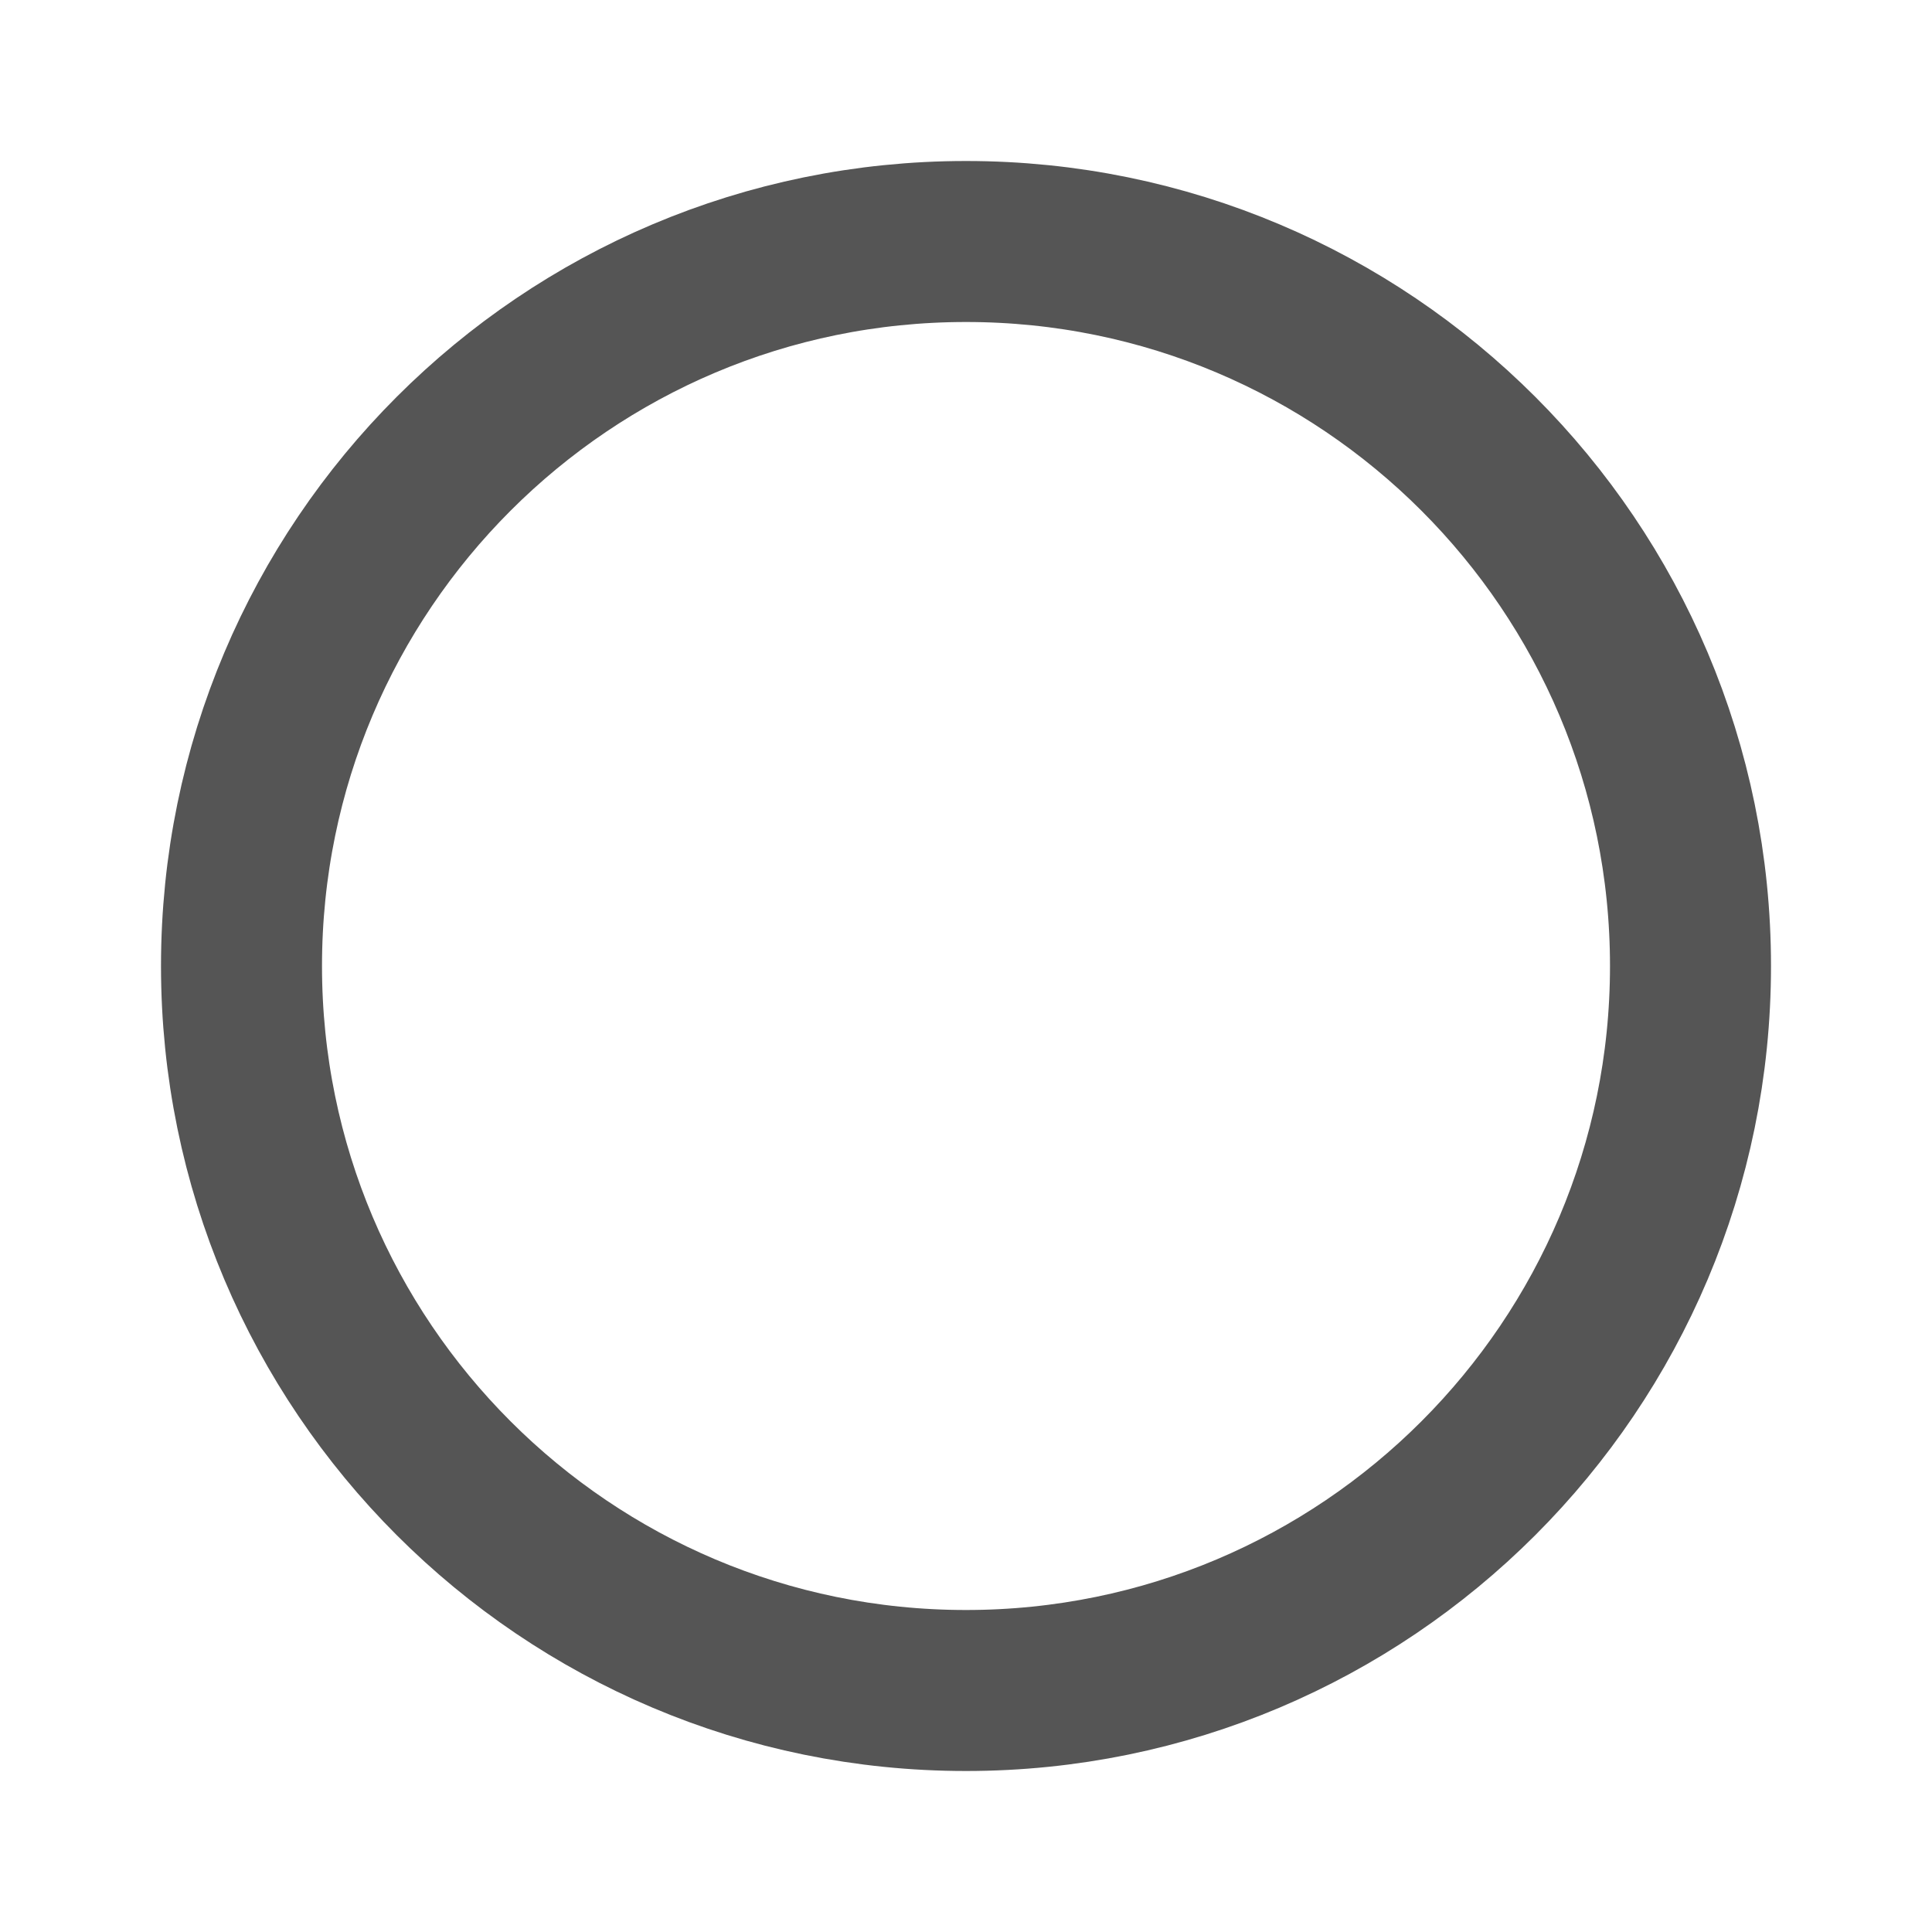
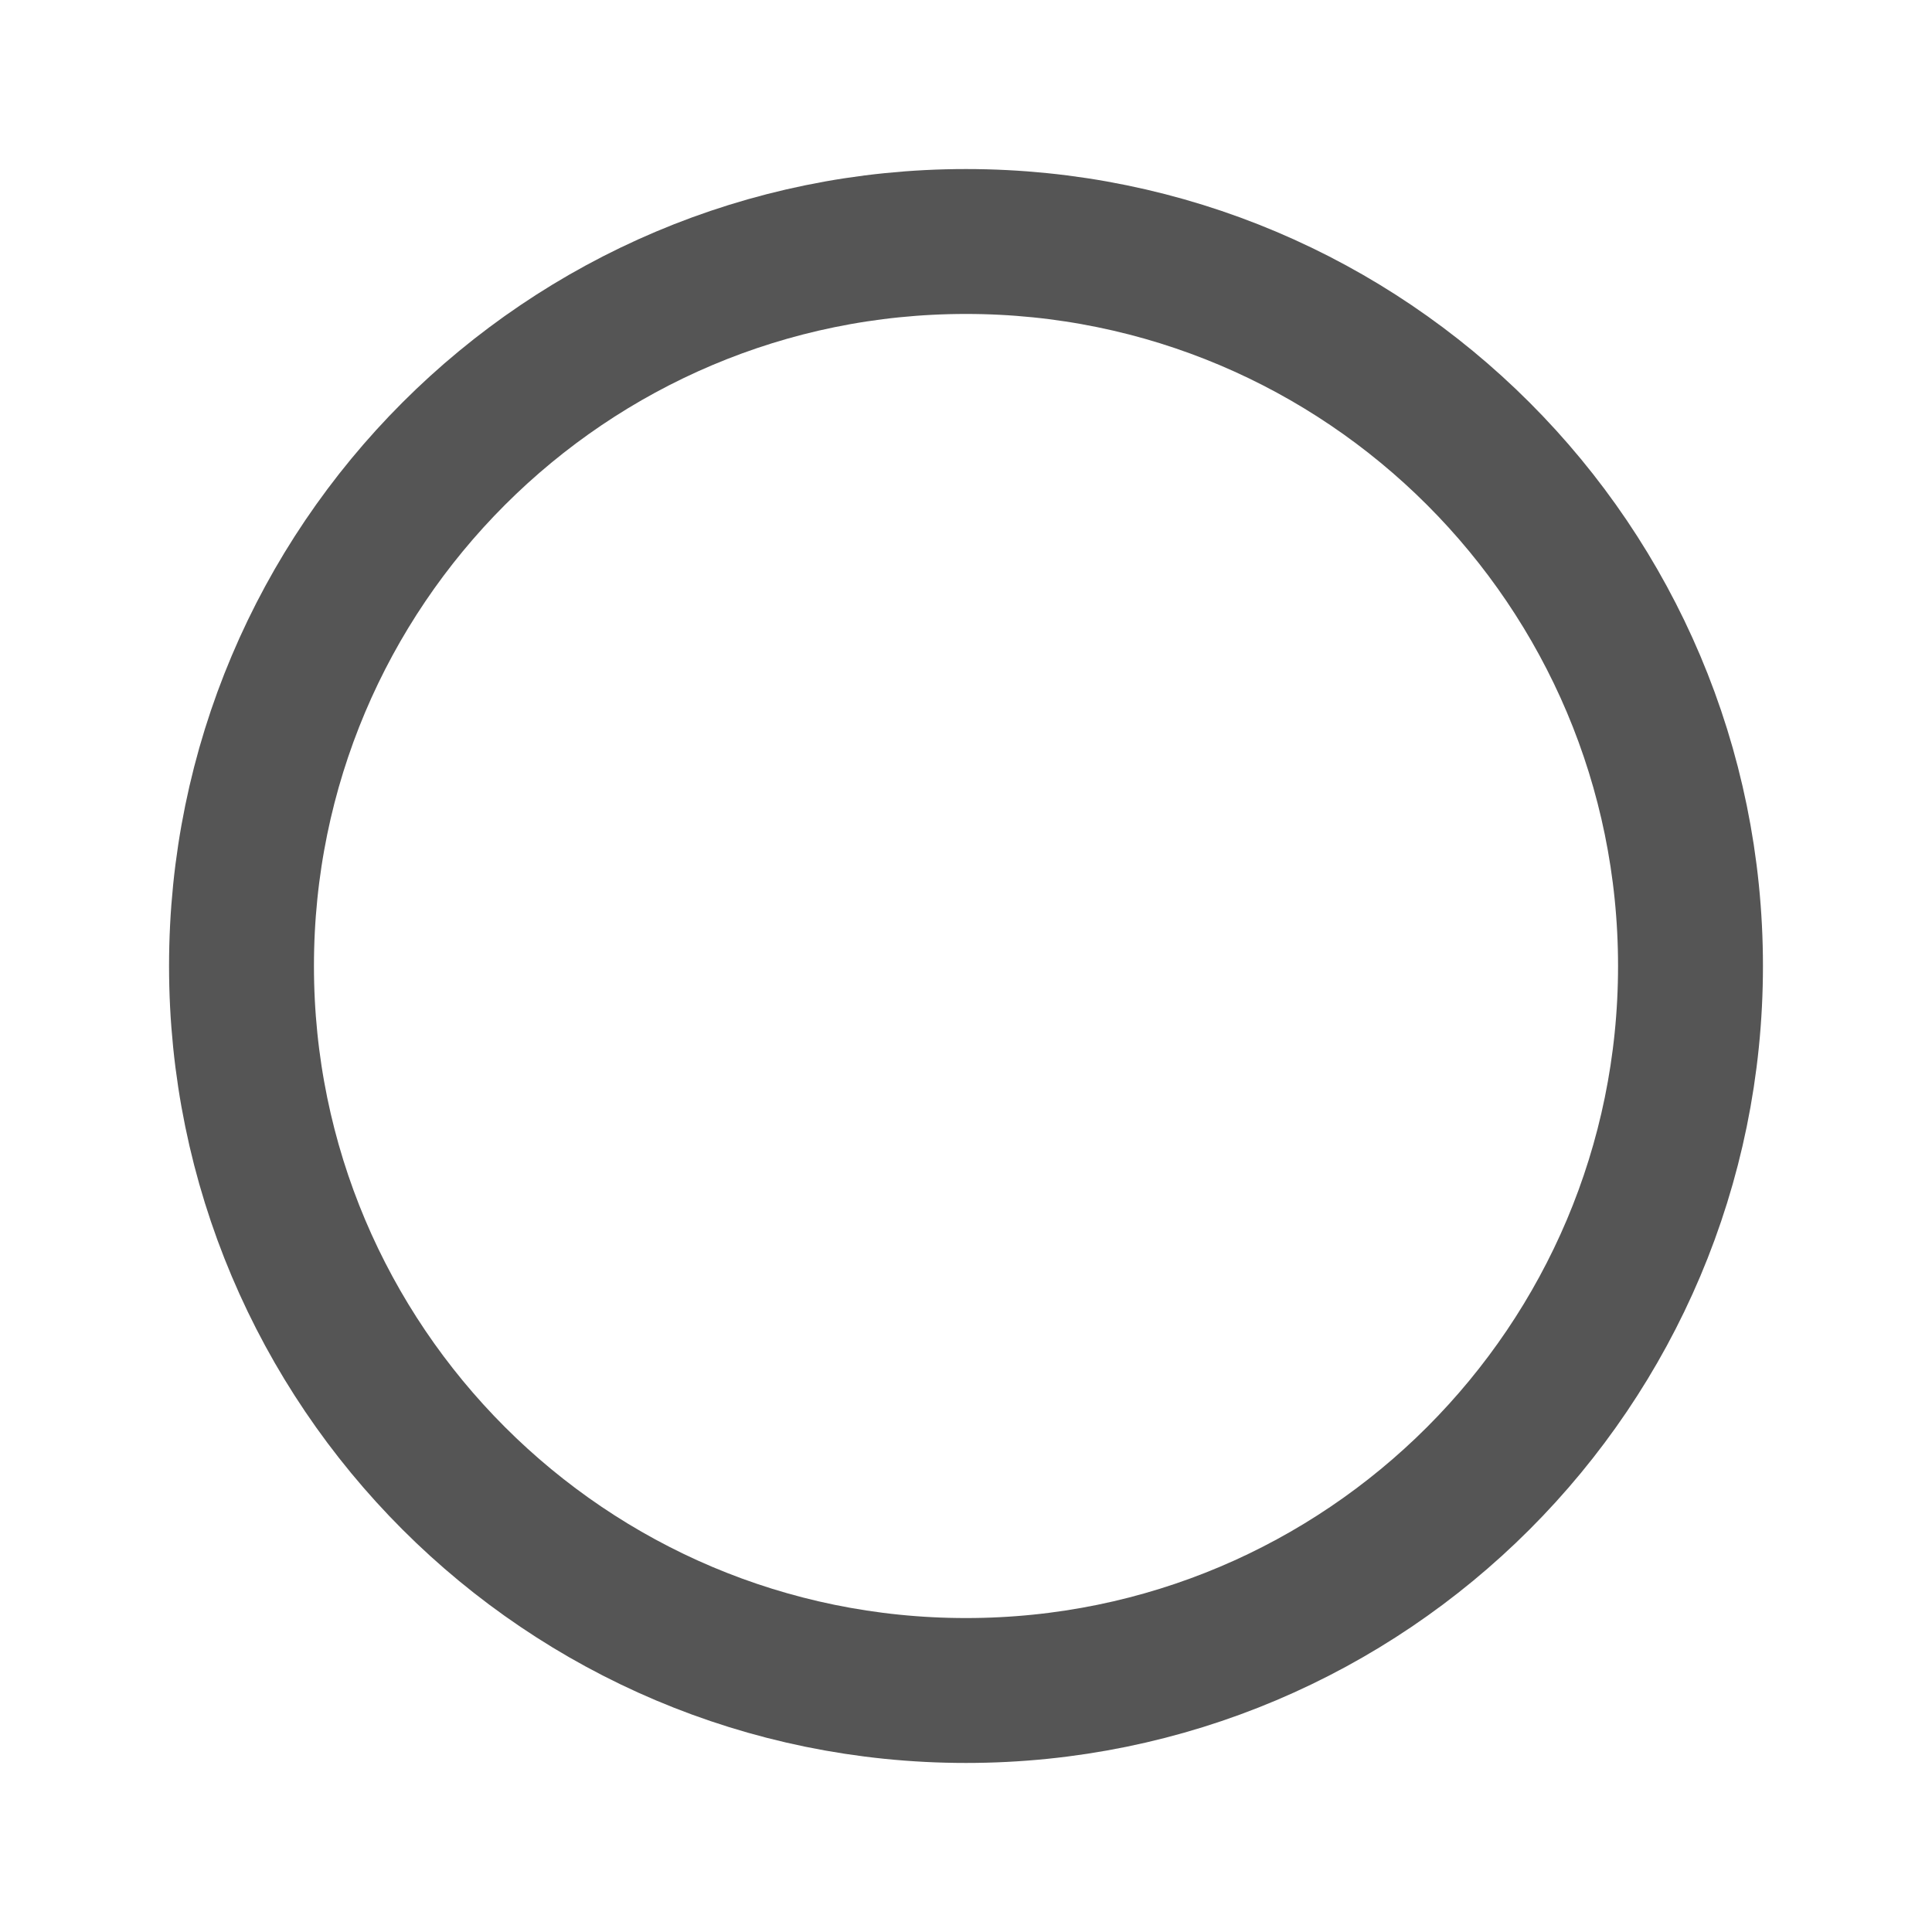
- <svg xmlns="http://www.w3.org/2000/svg" width="24" height="24" viewBox="0 0 24 24" fill="none" stroke="#555555" stroke-width="2" stroke-linecap="round" stroke-linejoin="round">
+ <svg xmlns="http://www.w3.org/2000/svg" width="24" height="24" viewBox="0 0 24 24" fill="none" stroke="#555555" stroke-width="1.8" stroke-linecap="round" stroke-linejoin="round">
  <path stroke="none" d="M0 0h24v24H0z" fill="none" />
  <path d="M12 12m-9 0a9 9 0 1 0 18 0a9 9 0 1 0 -18 0" />
</svg>
